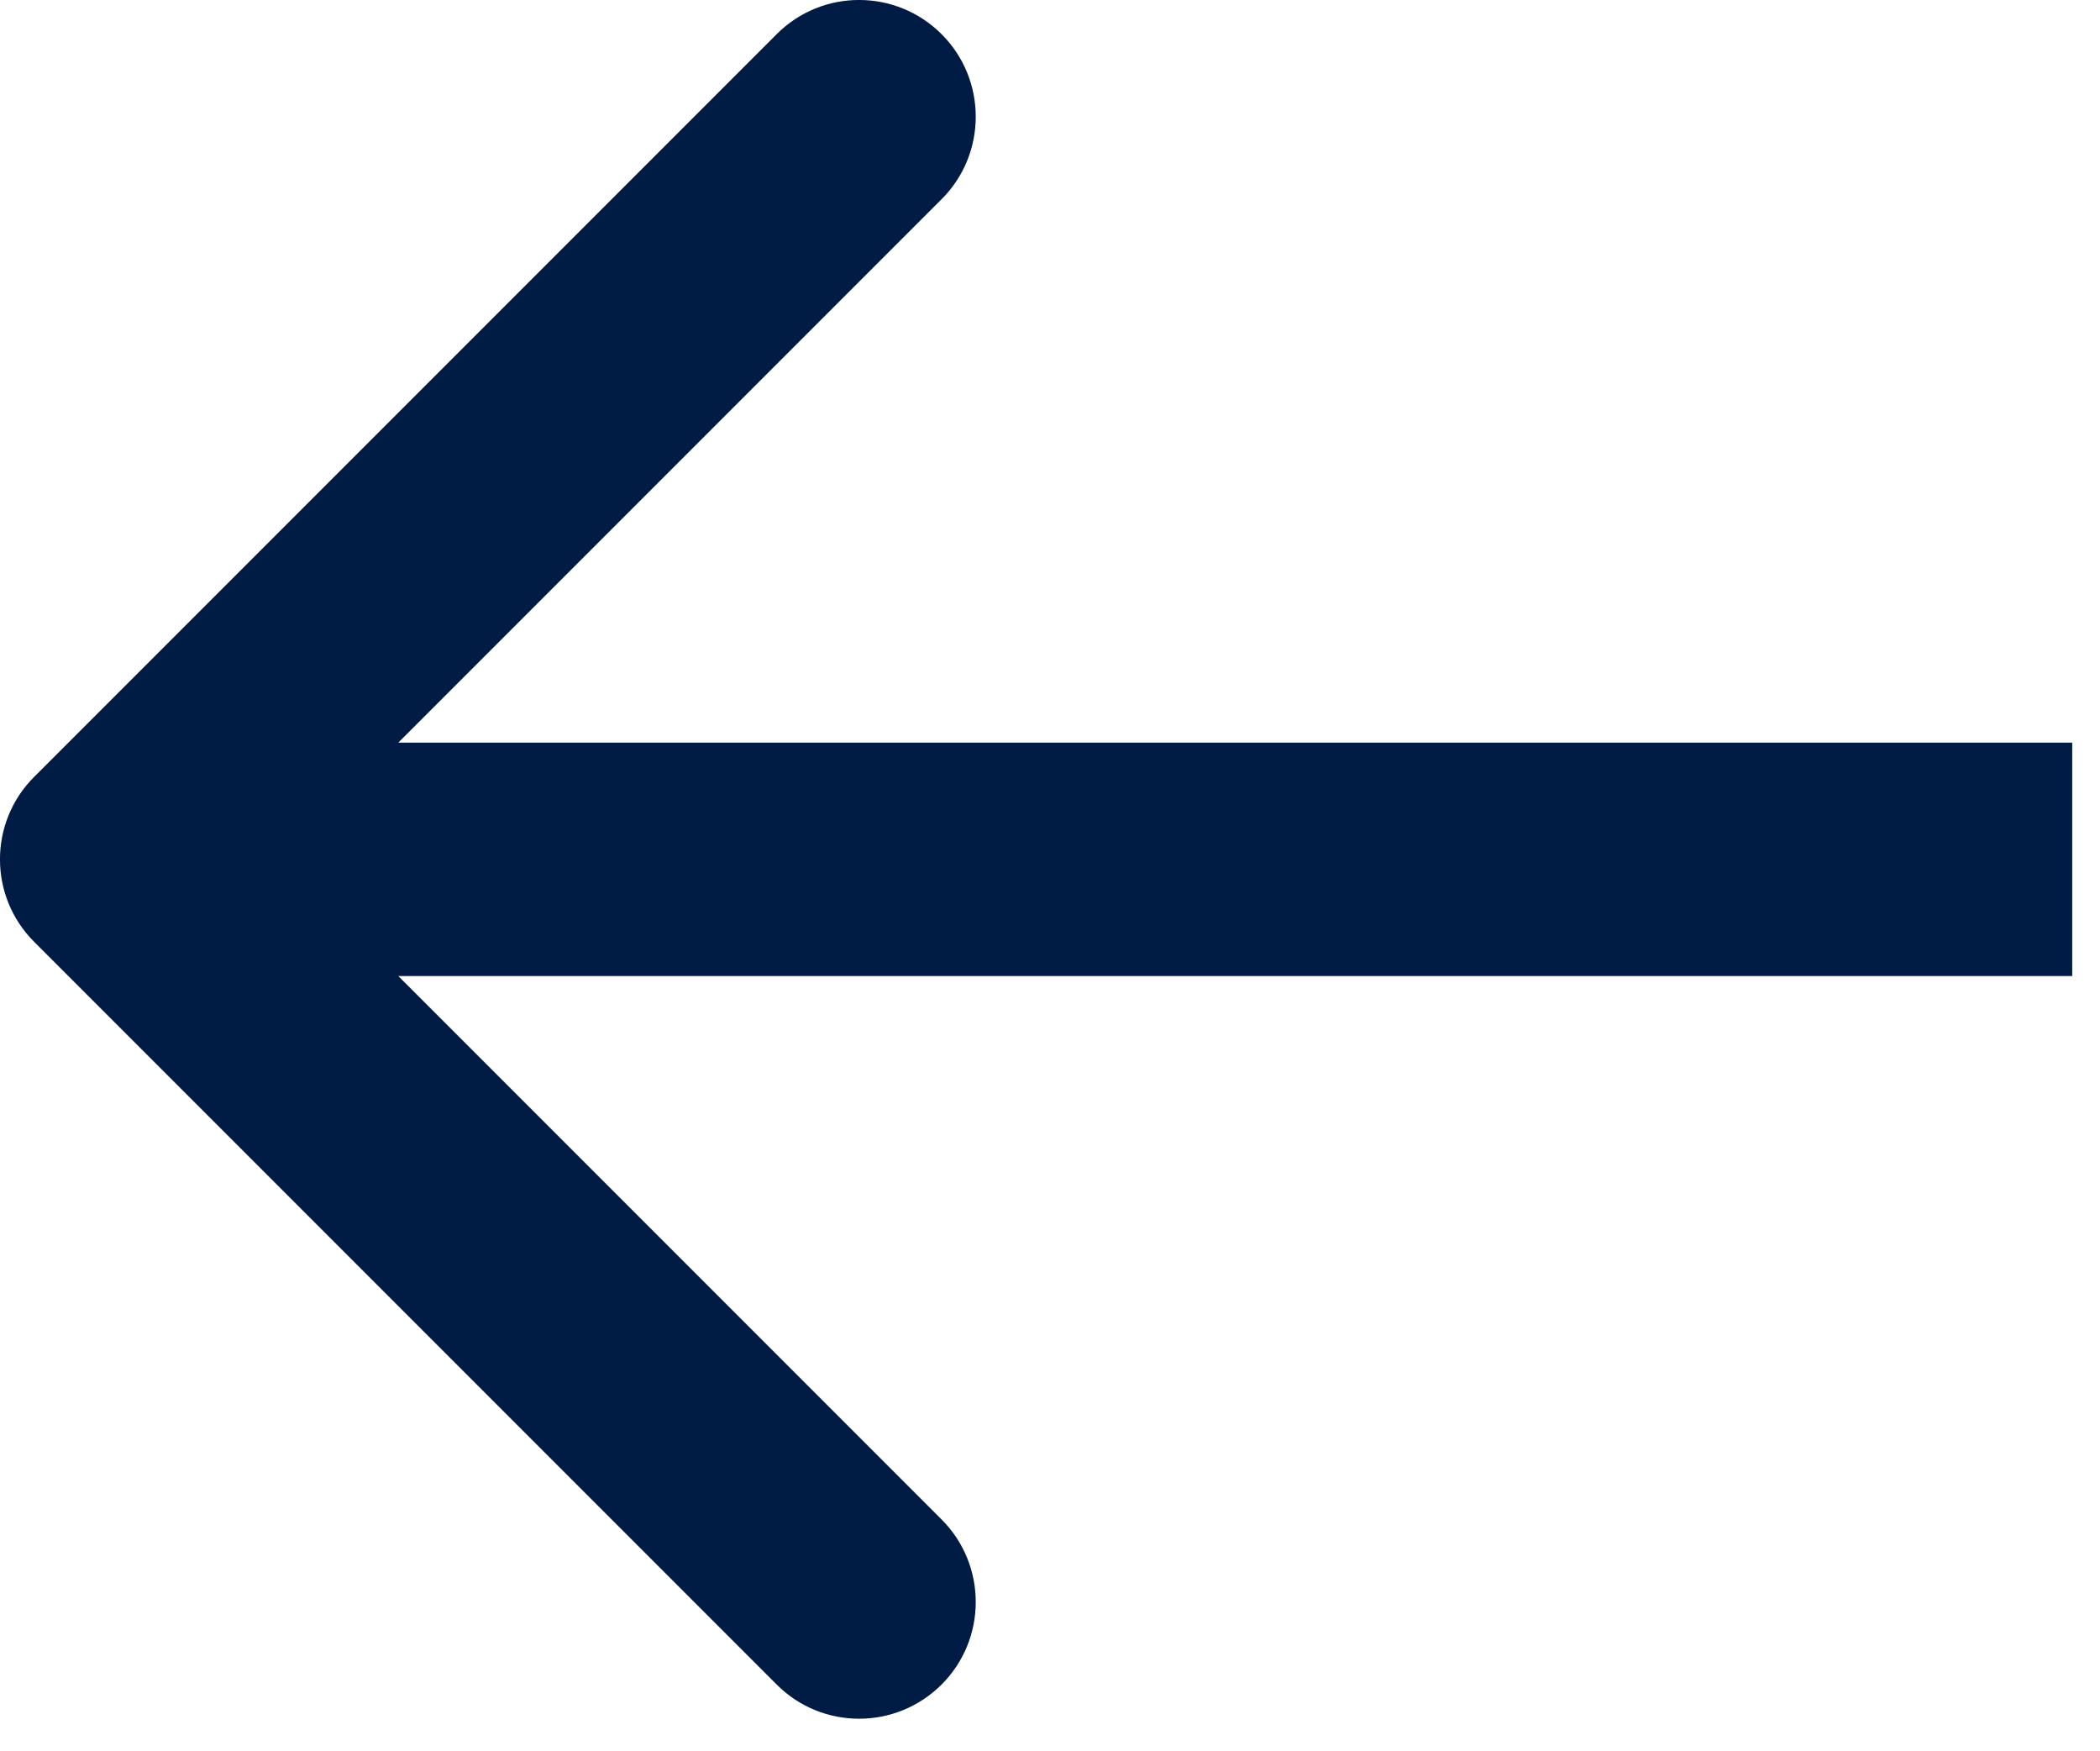
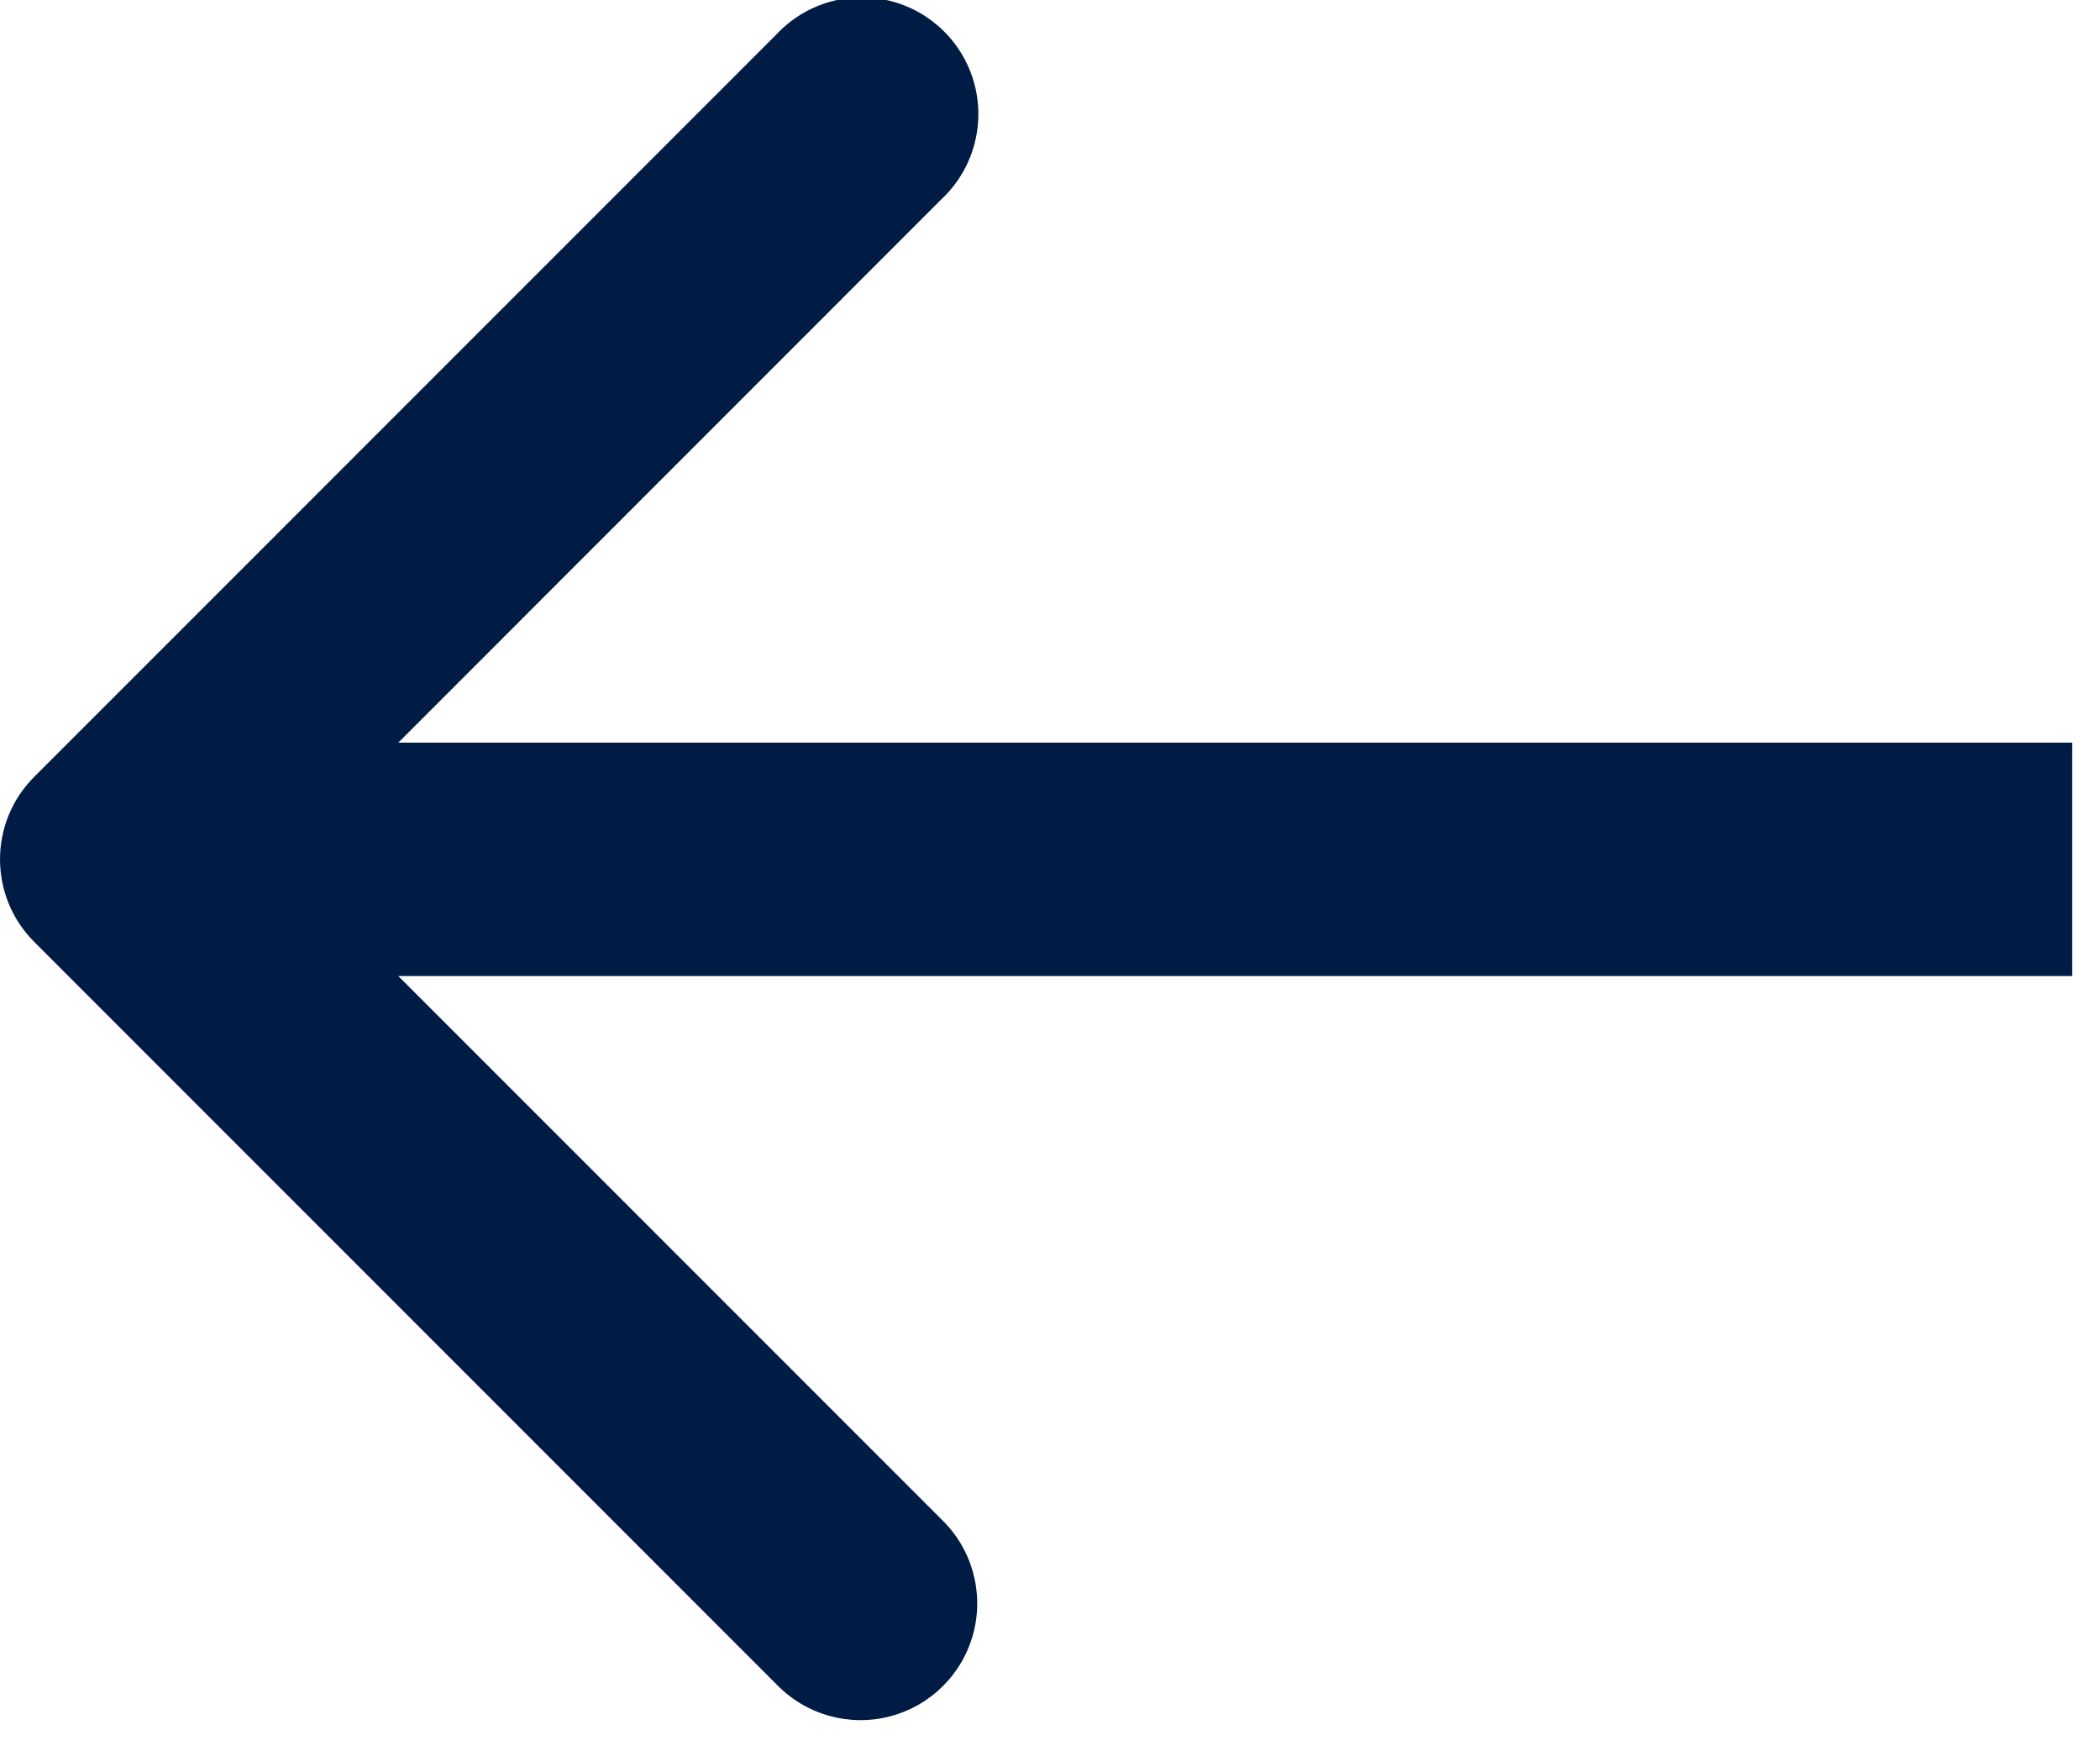
- <svg xmlns="http://www.w3.org/2000/svg" width="18" height="15" viewBox="0 0 18 15" fill="none">
-   <path d="M0.293 8.071C-0.098 7.681 -0.098 7.047 0.293 6.657L6.657 0.293C7.047 -0.098 7.68 -0.098 8.071 0.293C8.461 0.683 8.461 1.317 8.071 1.707L2.414 7.364L8.071 13.021C8.461 13.411 8.461 14.045 8.071 14.435C7.68 14.826 7.047 14.826 6.657 14.435L0.293 8.071ZM17.762 8.364L1 8.364L1 6.364L17.762 6.364L17.762 8.364Z" fill="#011C44" />
+ <svg xmlns="http://www.w3.org/2000/svg" width="18" height="15" fill="none">
+   <path fill="#011C44" d="M.293 8.071a1 1 0 0 1 0-1.414L6.657.293A1 1 0 1 1 8.07 1.707L2.414 7.364l5.657 5.657a1 1 0 1 1-1.414 1.414zm17.469.293H1v-2h16.762z" />
</svg>
